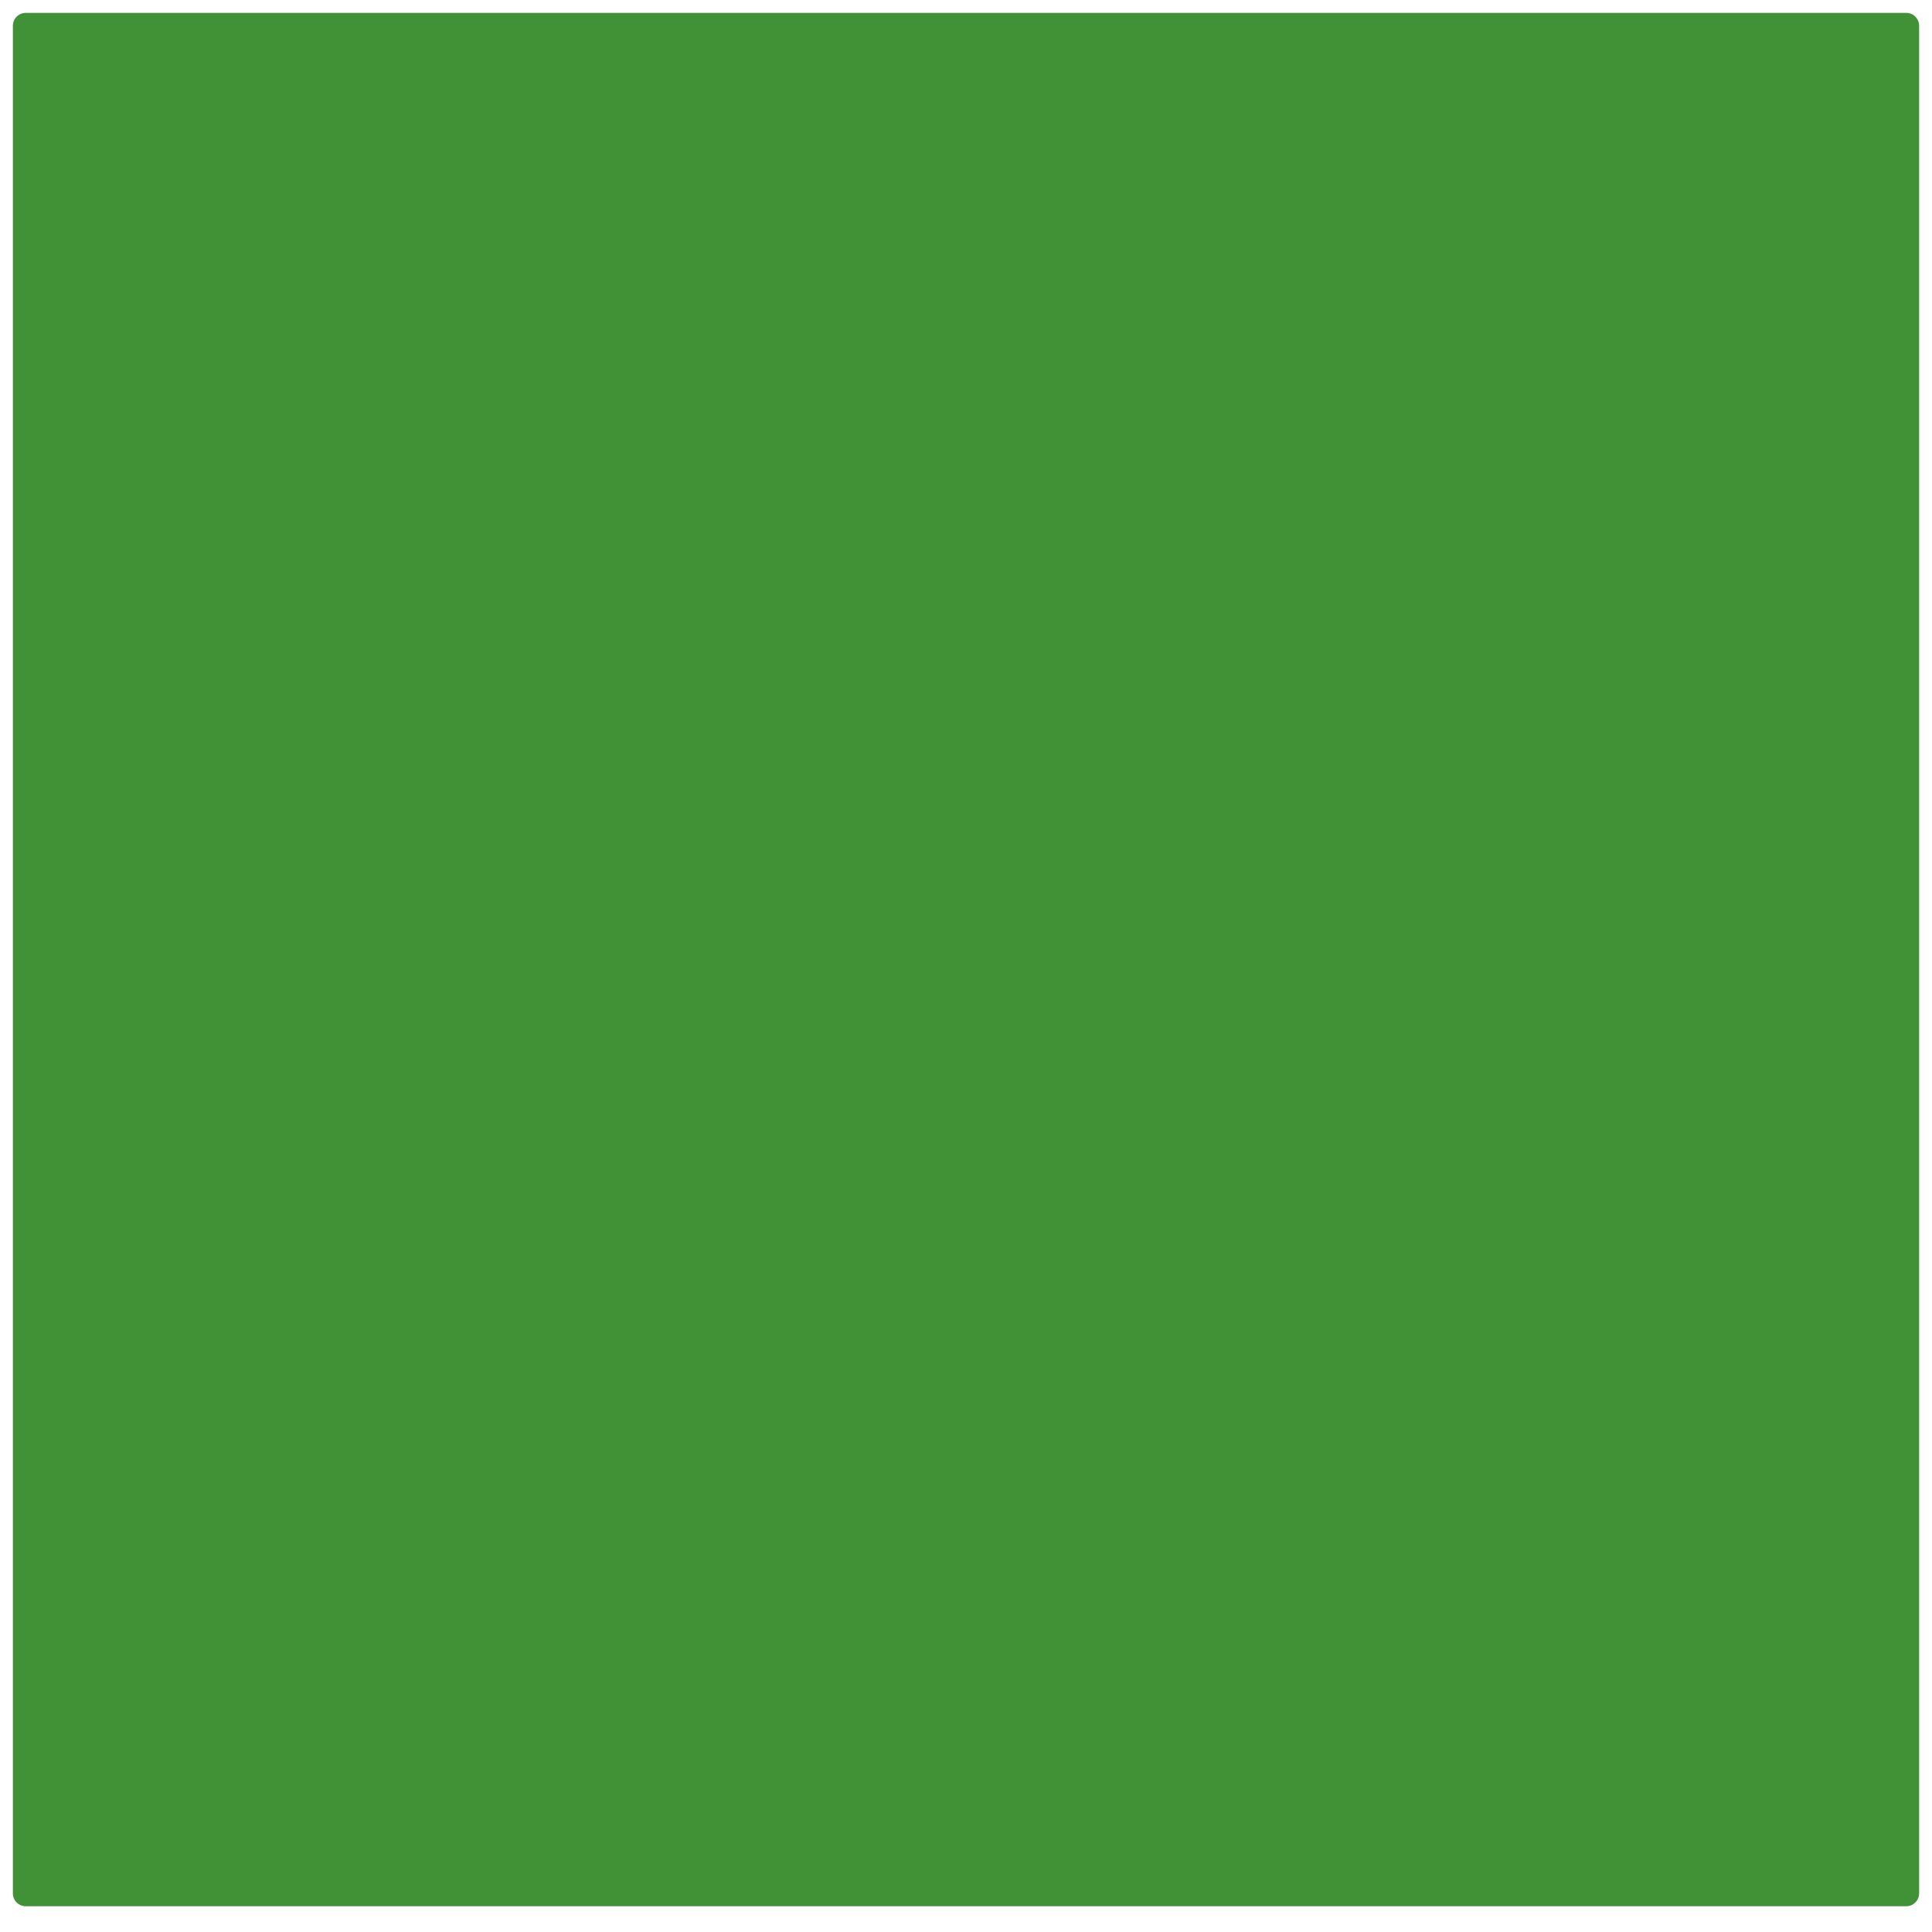
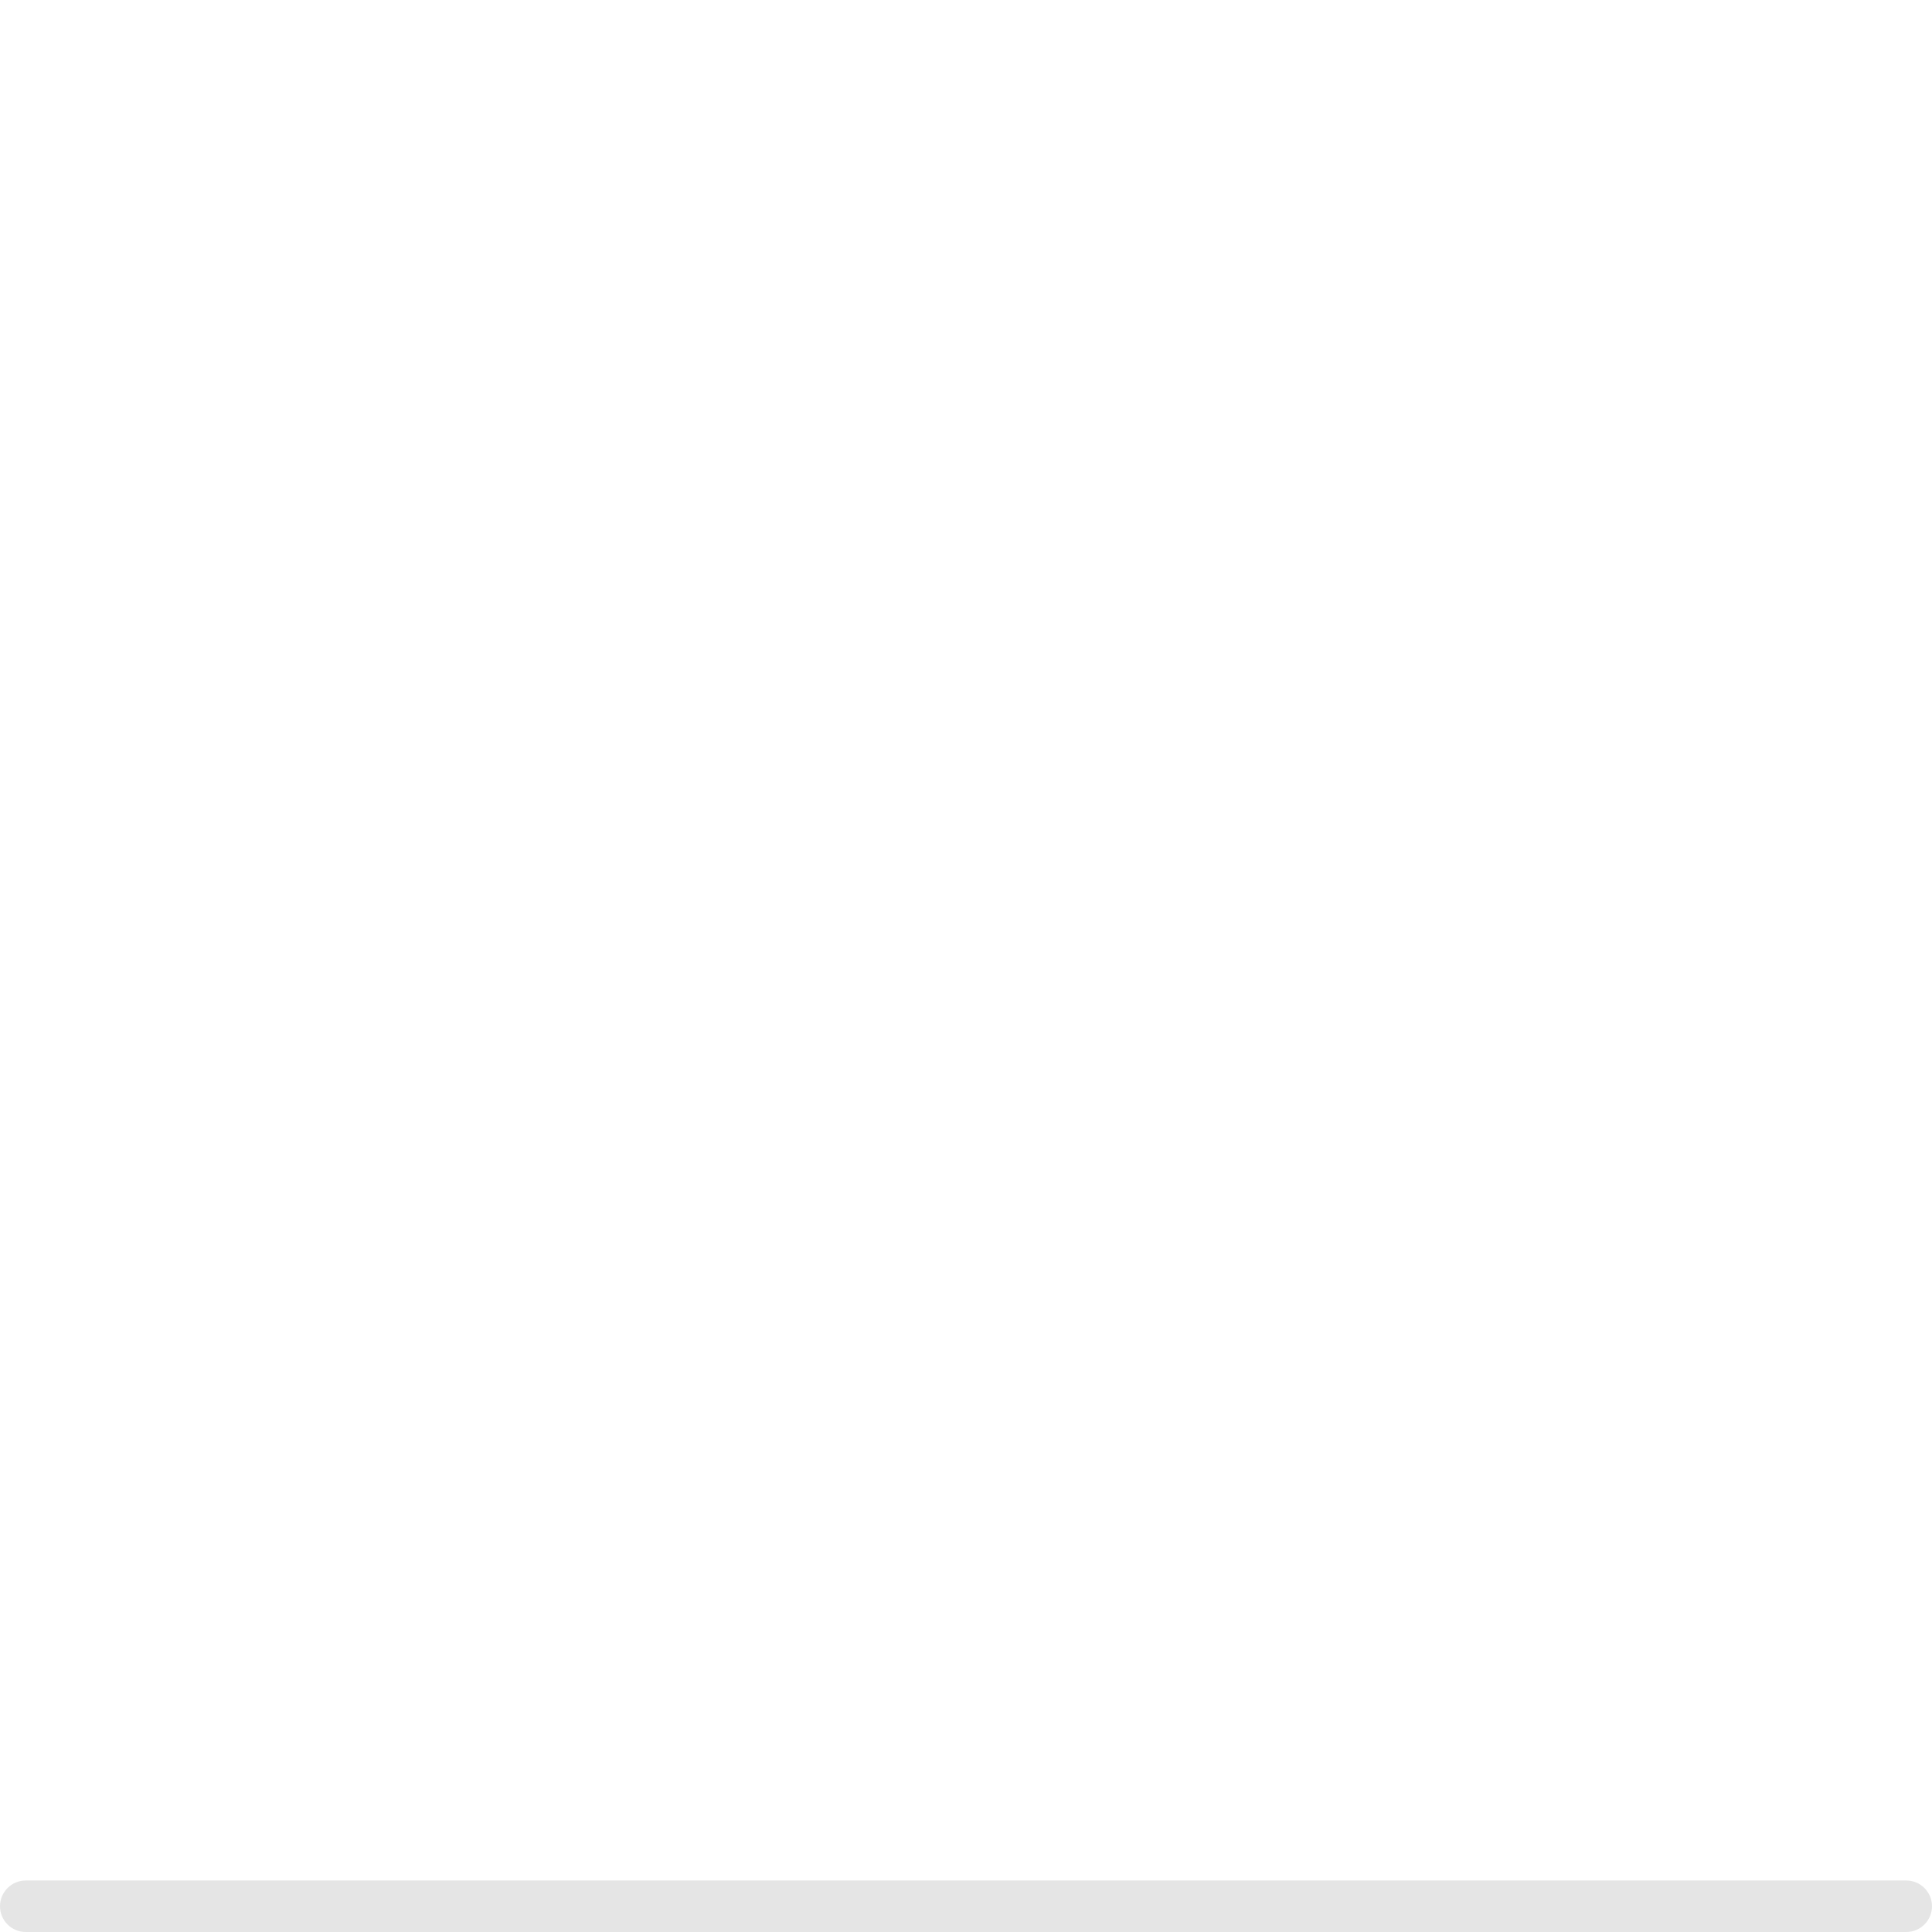
- <svg xmlns="http://www.w3.org/2000/svg" xmlns:ns1="http://www.openswatchbook.org/uri/2009/osb" xmlns:xlink="http://www.w3.org/1999/xlink" width="150" height="150" viewBox="0 0 150 150" id="svg2" version="1.1">
-   <defs id="defs4">
-     <linearGradient id="selected_bg_color" ns1:paint="solid">
-       <stop style="stop-color:#419236;stop-opacity:1;" offset="0" id="stop4138" />
-     </linearGradient>
-     <clipPath id="clipPath6">
-       <rect y="1040.22" x="505" height="150" width="150" opacity="0.2" fill-rule="evenodd" color="#000000" rx="42" id="rect8" />
+ <svg xmlns="http://www.w3.org/2000/svg" width="150" height="150" viewBox="0 0 150 150">
+   <defs>
+     <clipPath>
+       <rect y="1040.22" x="505" height="150" width="150" opacity="0.2" fill-rule="evenodd" color="#000000" rx="42" />
    </clipPath>
-     <linearGradient xlink:href="#selected_bg_color" id="linearGradient4140" x1="75" y1="1" x2="75" y2="148" gradientUnits="userSpaceOnUse" />
  </defs>
-   <rect style="fill:url(#linearGradient4140);fill-opacity:1;stroke-width:0;stroke-miterlimit:4;stroke-dasharray:none" id="rect2995" width="148" height="147" x="1" y="1" transform="translate(-1e-5,0)" ry="1" />
+   <g transform="translate(-505,-1040.219)">
+     <rect width="150" height="4" x="505" y="1186.22" rx="2" fill="#e5e5e5" fill-rule="evenodd" />
+   </g>
</svg>
